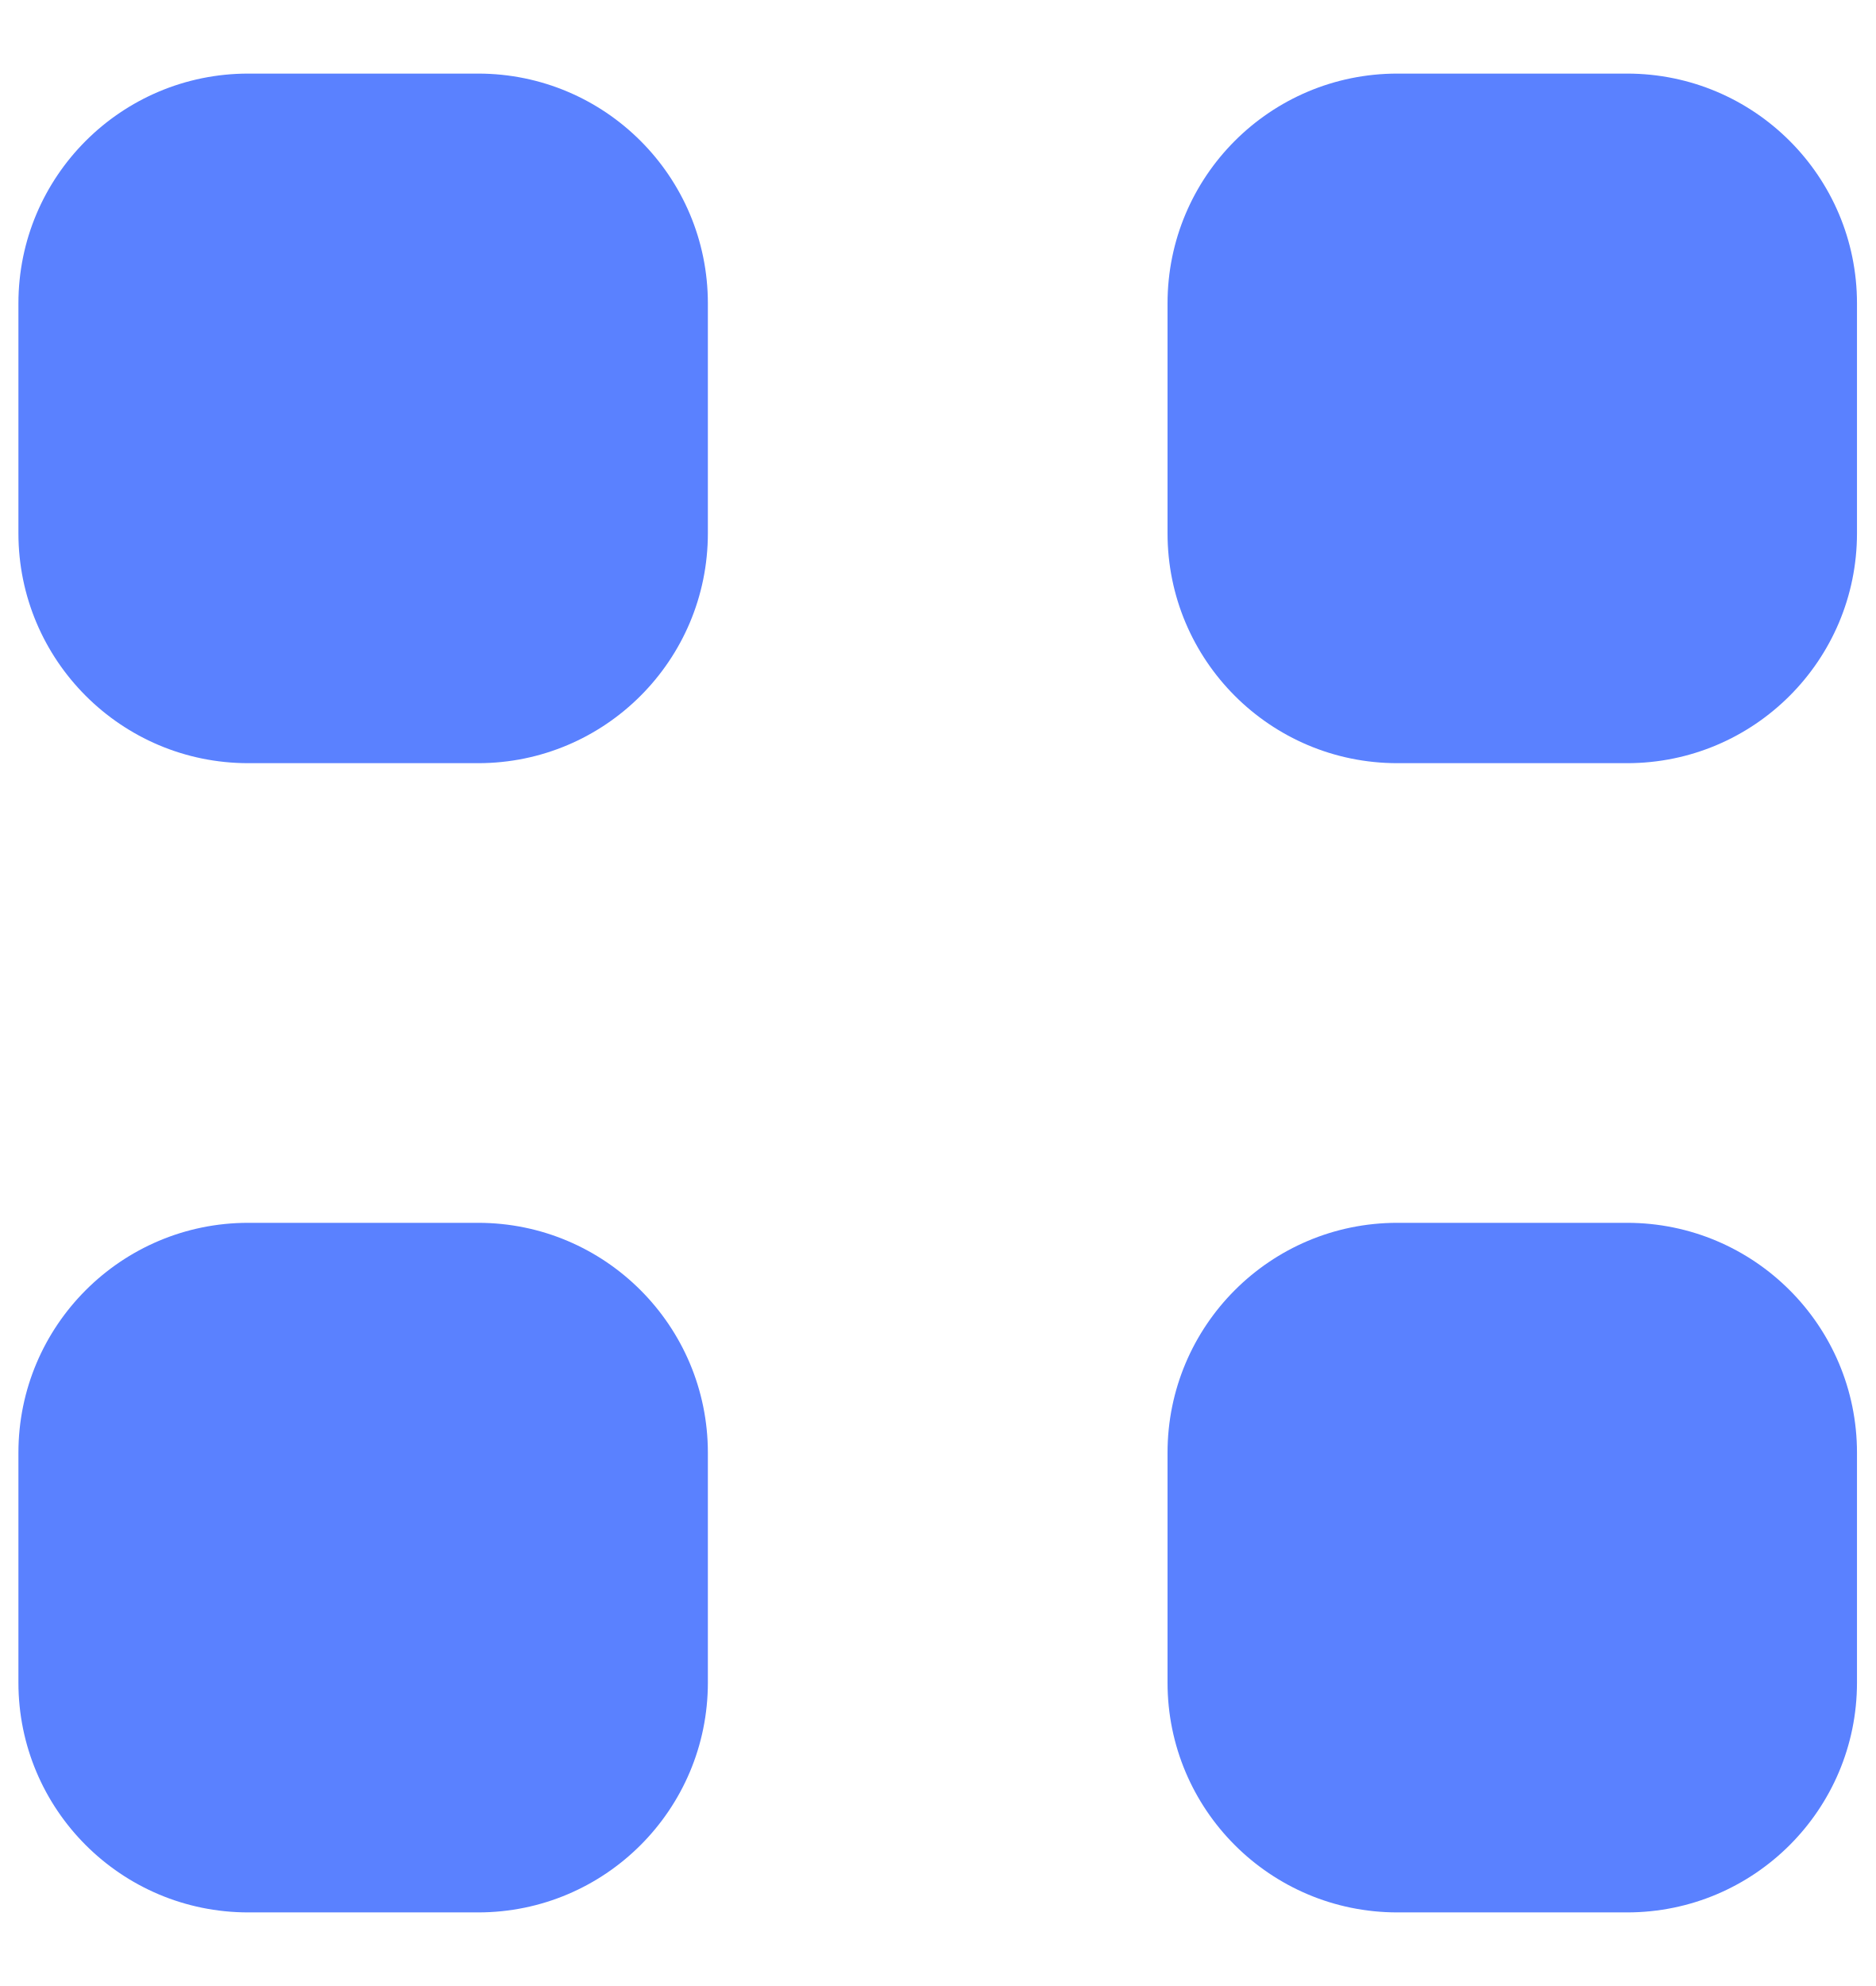
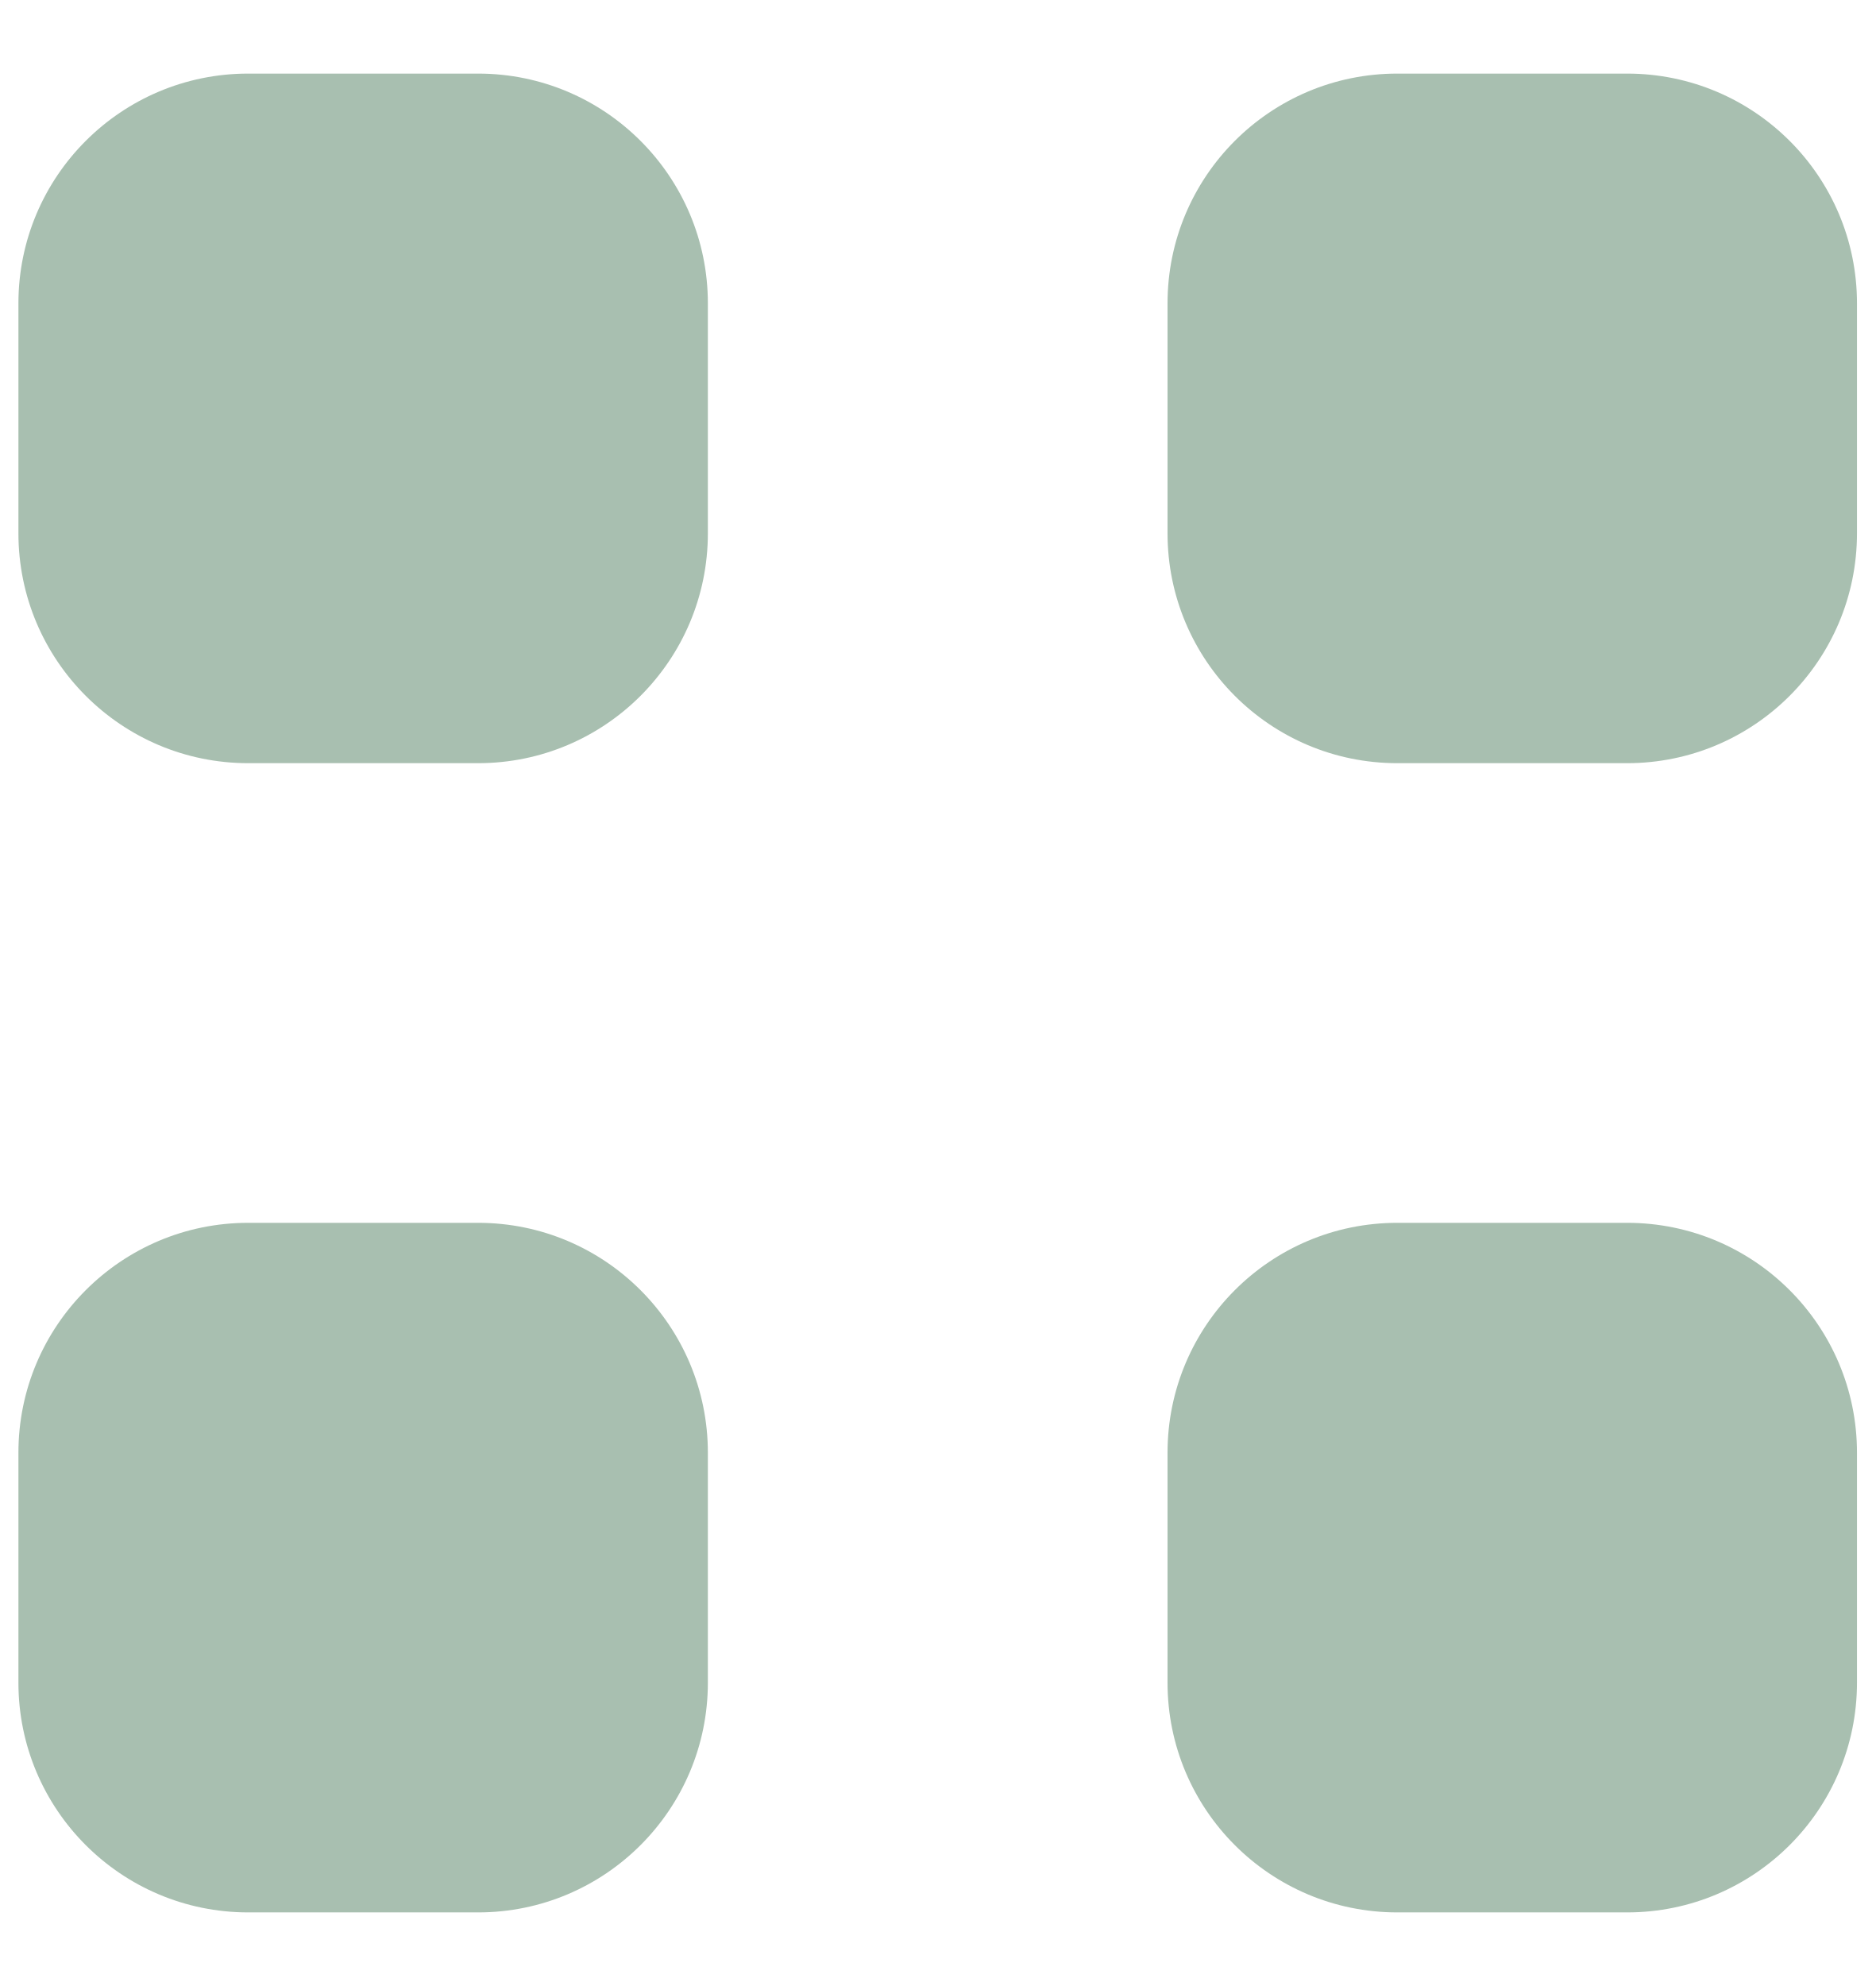
<svg xmlns="http://www.w3.org/2000/svg" width="17" height="18" viewBox="0 0 17 18" fill="none">
-   <path fill-rule="evenodd" clip-rule="evenodd" d="M12.667 0.667C11.516 0.667 10.584 1.599 10.584 2.75V4.833C10.584 5.984 11.516 6.917 12.667 6.917H14.75C15.901 6.917 16.834 5.984 16.834 4.833V2.75C16.834 1.599 15.901 0.667 14.75 0.667H12.667ZM2.25 11.083C1.1 11.083 0.167 12.016 0.167 13.167V15.25C0.167 16.401 1.1 17.333 2.25 17.333H4.334C5.484 17.333 6.417 16.401 6.417 15.25V13.167C6.417 12.016 5.484 11.083 4.334 11.083H2.25ZM0.167 2.75C0.167 1.599 1.1 0.667 2.25 0.667H4.334C5.484 0.667 6.417 1.599 6.417 2.75V4.833C6.417 5.984 5.484 6.917 4.334 6.917H2.25C1.1 6.917 0.167 5.984 0.167 4.833V2.75ZM12.667 11.083C11.516 11.083 10.584 12.016 10.584 13.167V15.25C10.584 16.401 11.516 17.333 12.667 17.333H14.75C15.901 17.333 16.834 16.401 16.834 15.25V13.167C16.834 12.016 15.901 11.083 14.75 11.083H12.667Z" fill="#5A81FF" />
+   <path fill-rule="evenodd" clip-rule="evenodd" d="M12.667 0.667C11.516 0.667 10.584 1.599 10.584 2.75V4.833C10.584 5.984 11.516 6.917 12.667 6.917H14.75C15.901 6.917 16.834 5.984 16.834 4.833V2.75C16.834 1.599 15.901 0.667 14.75 0.667H12.667ZM2.25 11.083C1.1 11.083 0.167 12.016 0.167 13.167V15.25C0.167 16.401 1.1 17.333 2.25 17.333H4.334C5.484 17.333 6.417 16.401 6.417 15.25V13.167C6.417 12.016 5.484 11.083 4.334 11.083H2.25ZM0.167 2.75C0.167 1.599 1.1 0.667 2.25 0.667H4.334C5.484 0.667 6.417 1.599 6.417 2.75V4.833C6.417 5.984 5.484 6.917 4.334 6.917H2.25C1.1 6.917 0.167 5.984 0.167 4.833V2.75ZM12.667 11.083C11.516 11.083 10.584 12.016 10.584 13.167V15.25C10.584 16.401 11.516 17.333 12.667 17.333H14.75C15.901 17.333 16.834 16.401 16.834 15.25V13.167C16.834 12.016 15.901 11.083 14.75 11.083H12.667Z" fill="#a8bfb0" />
</svg>
